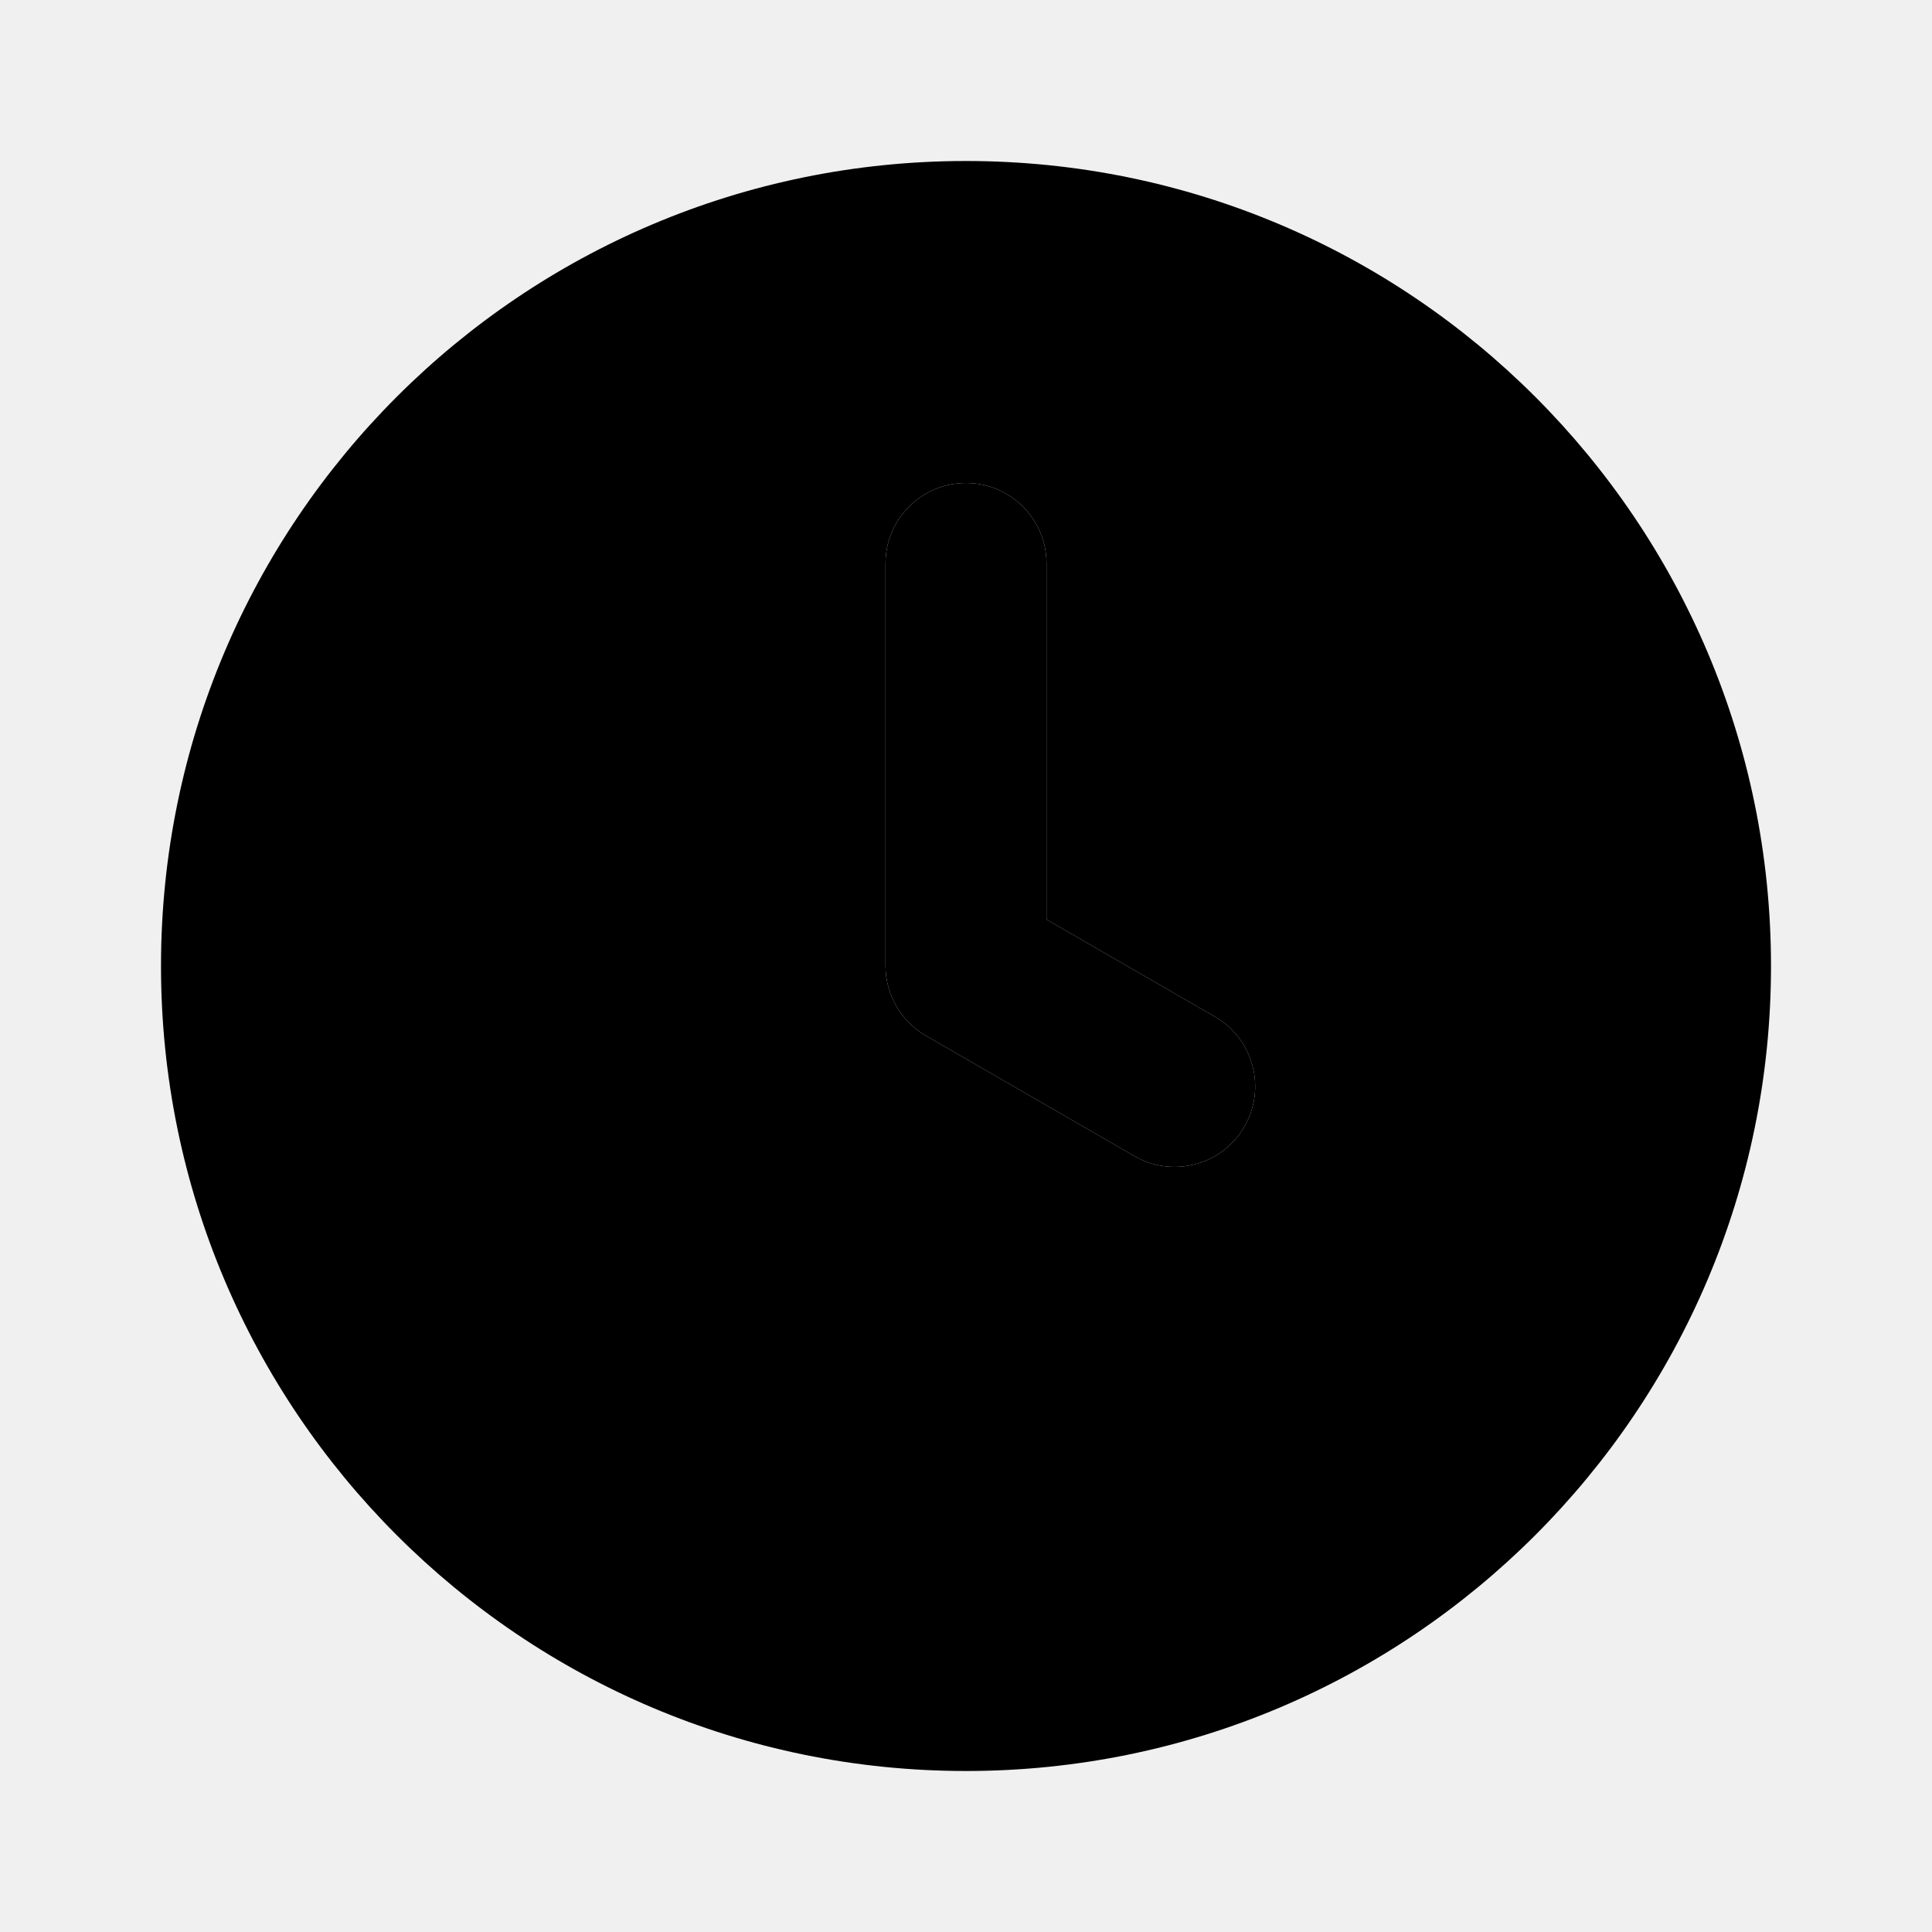
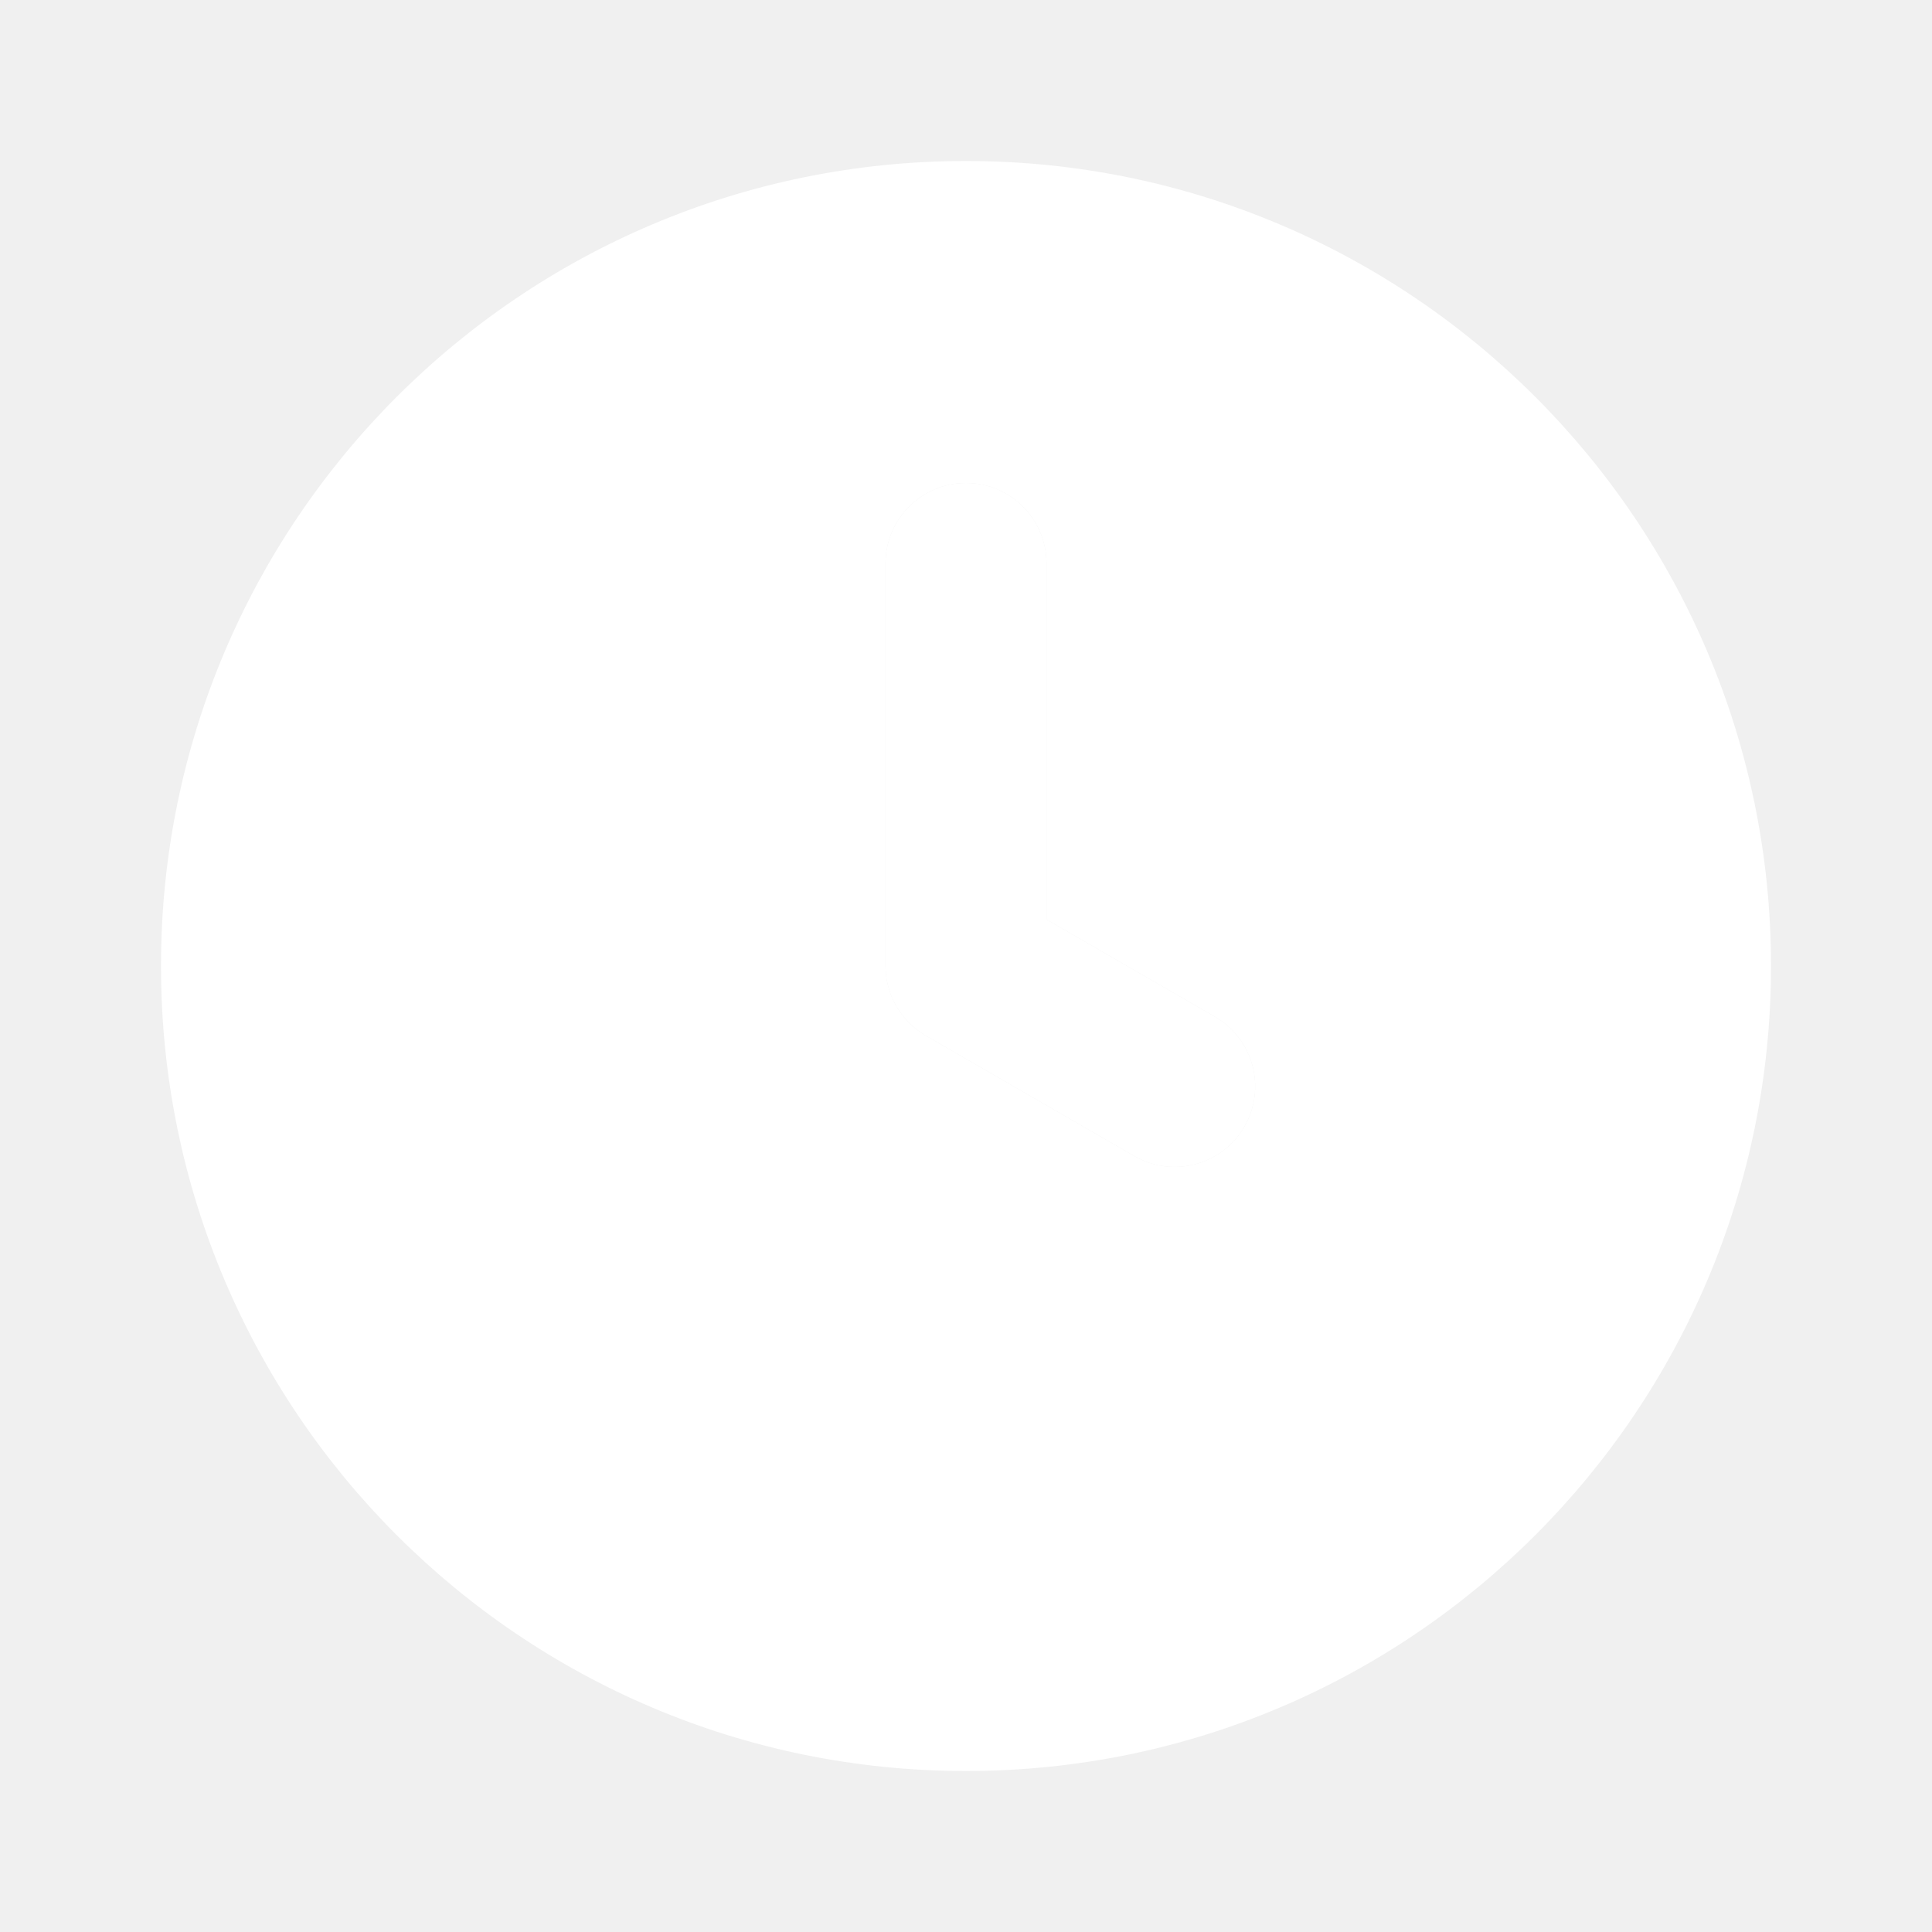
- <svg xmlns="http://www.w3.org/2000/svg" viewBox="0 0 24 24" width="1em">
-   <path class="uim-primary" d="M12,6a1.0 1,0,0,1,1,1v4.422l2.098,1.211a1,1,0,0,1-1,1.732l-2.598-1.5A1.005,1.005,0,0,1,11,12V7A1.0 1,0,0,1,12,6Z" />
+ <svg xmlns="http://www.w3.org/2000/svg" viewBox="0 0 24 24" fill="#fff">&gt;<path class="uim-primary" d="M12,6a1.0 1,0,0,1,1,1v4.422l2.098,1.211a1,1,0,0,1-1,1.732l-2.598-1.5A1.005,1.005,0,0,1,11,12V7A1.0 1,0,0,1,12,6Z" />
  <path class="uim-tertiary" d="M2,12A10,10,0,1,0,12,2,10,10,0,0,0,2,12Zm9-5a1,1,0,0,1,2,0v4.422l2.098,1.211a1,1,0,0,1-1,1.732l-2.598-1.5A1.005,1.005,0,0,1,11,12Z" />
</svg>
